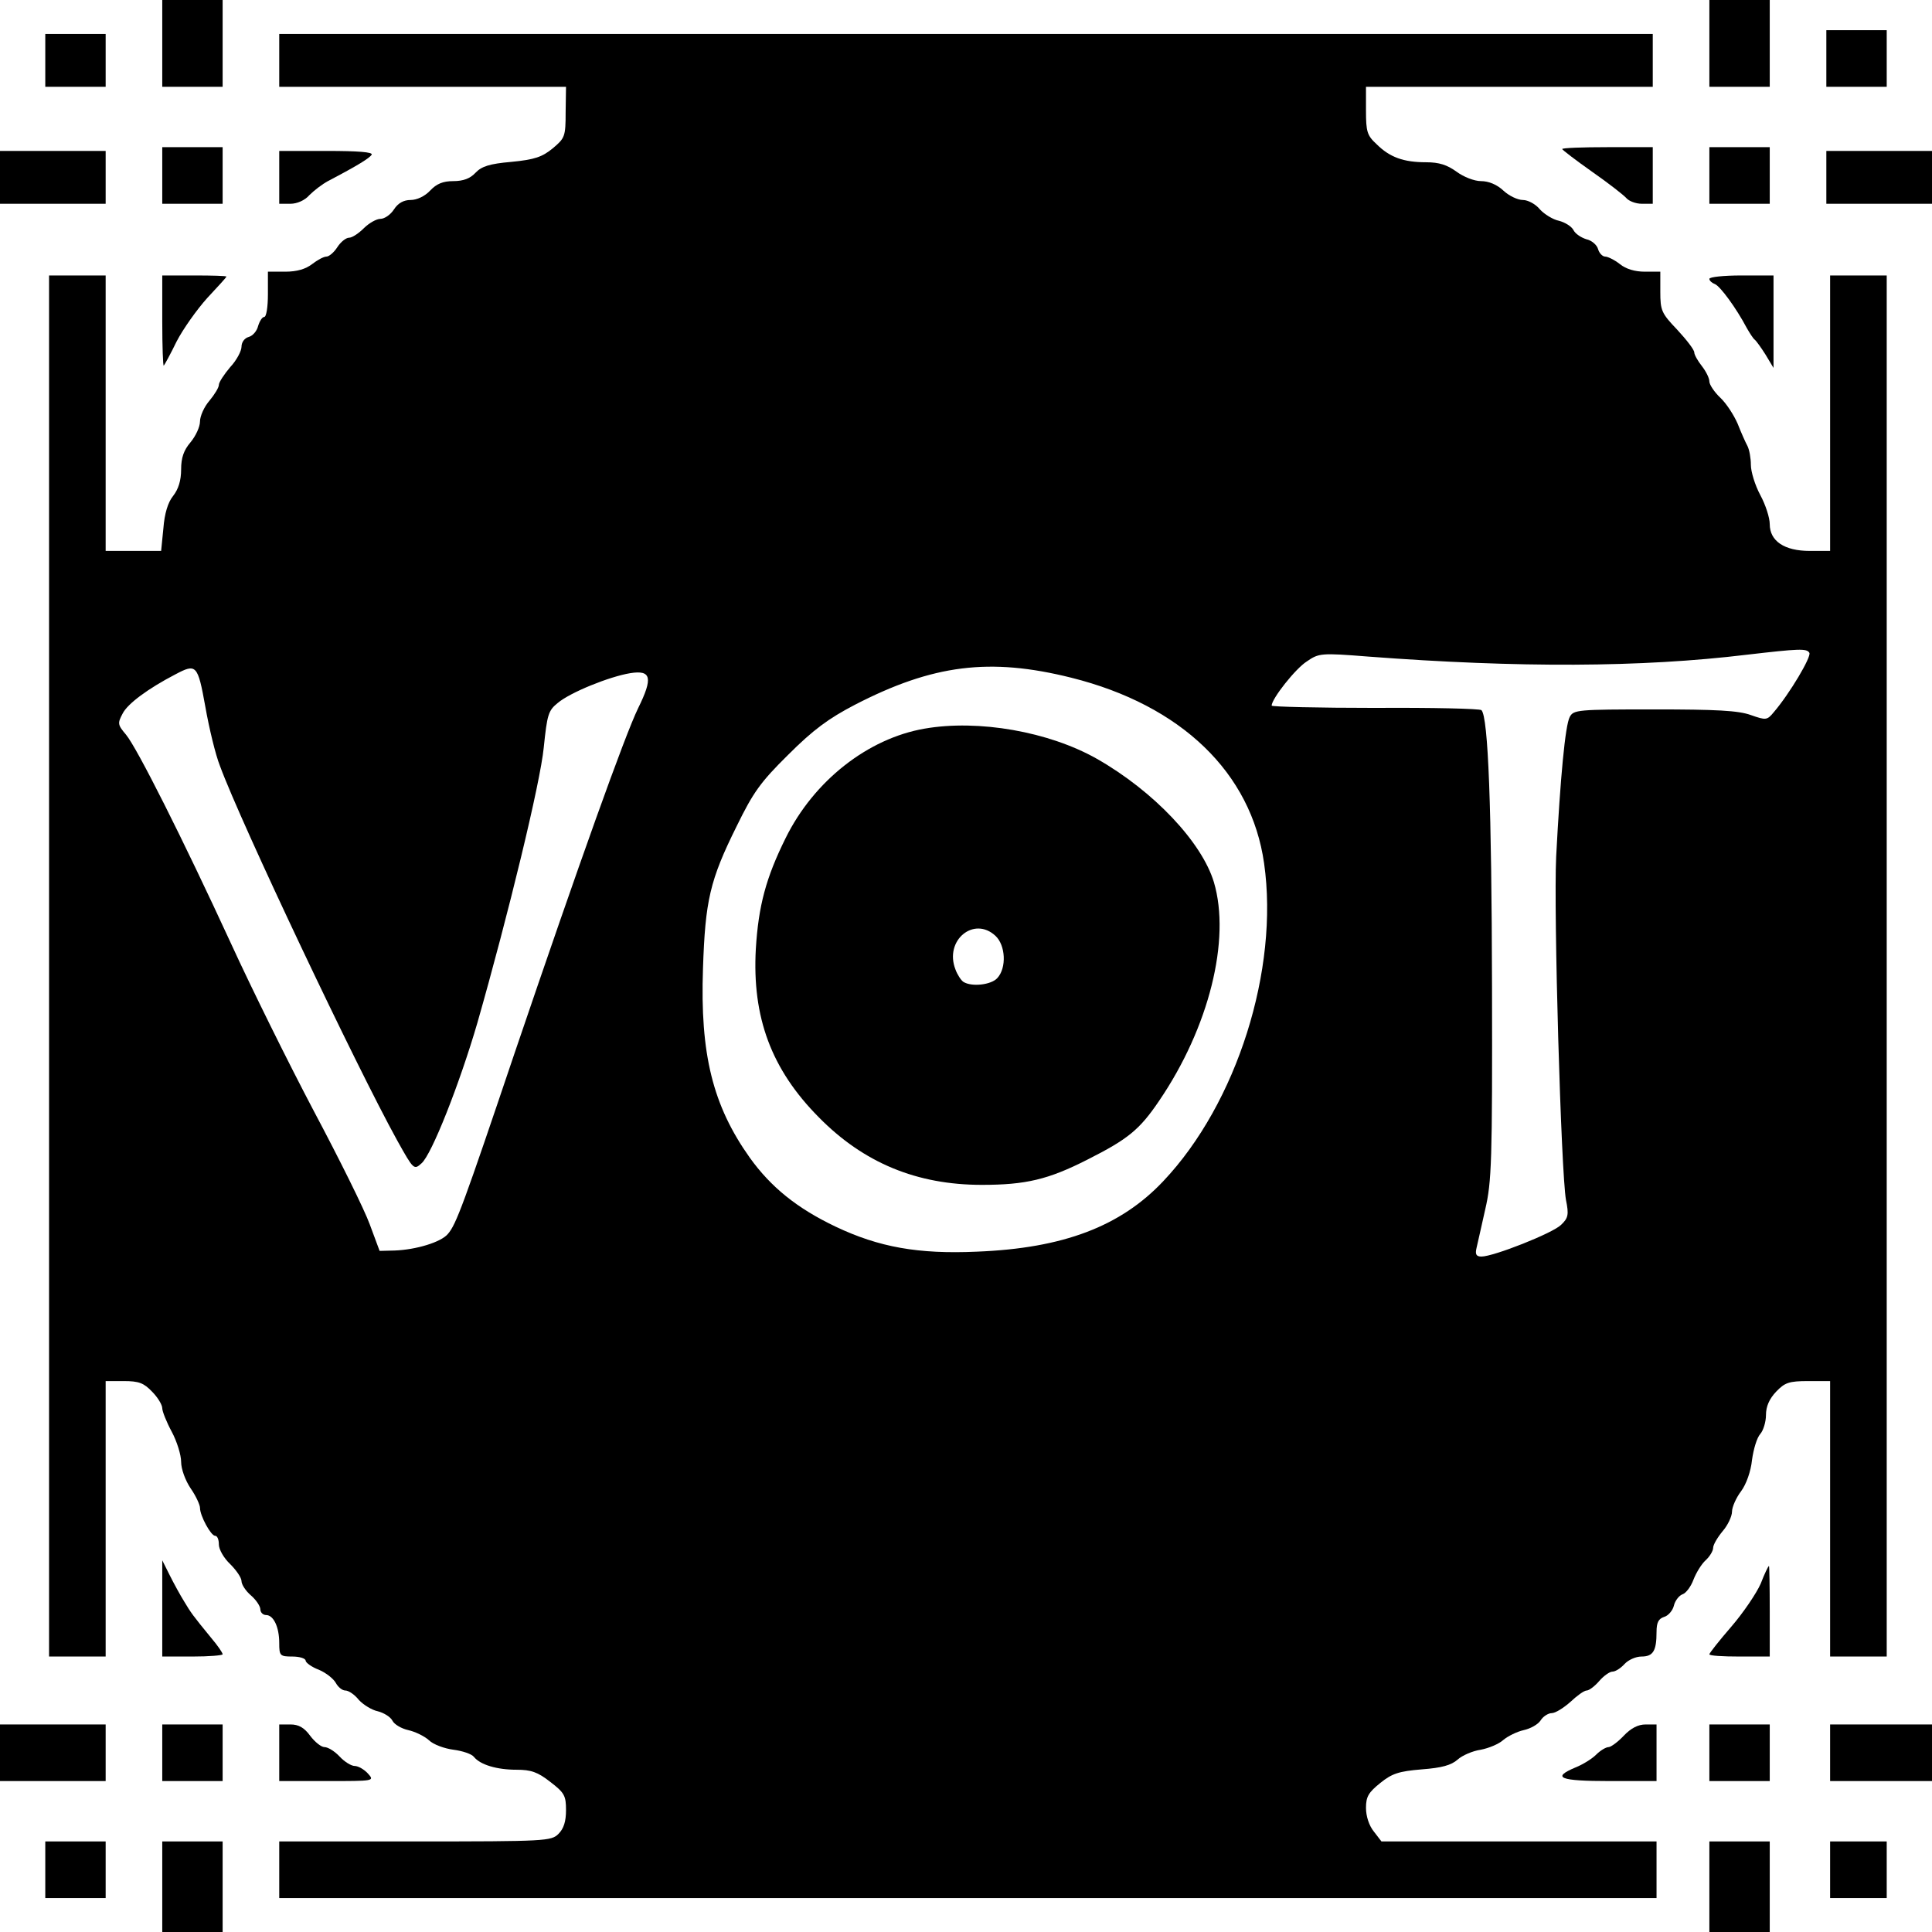
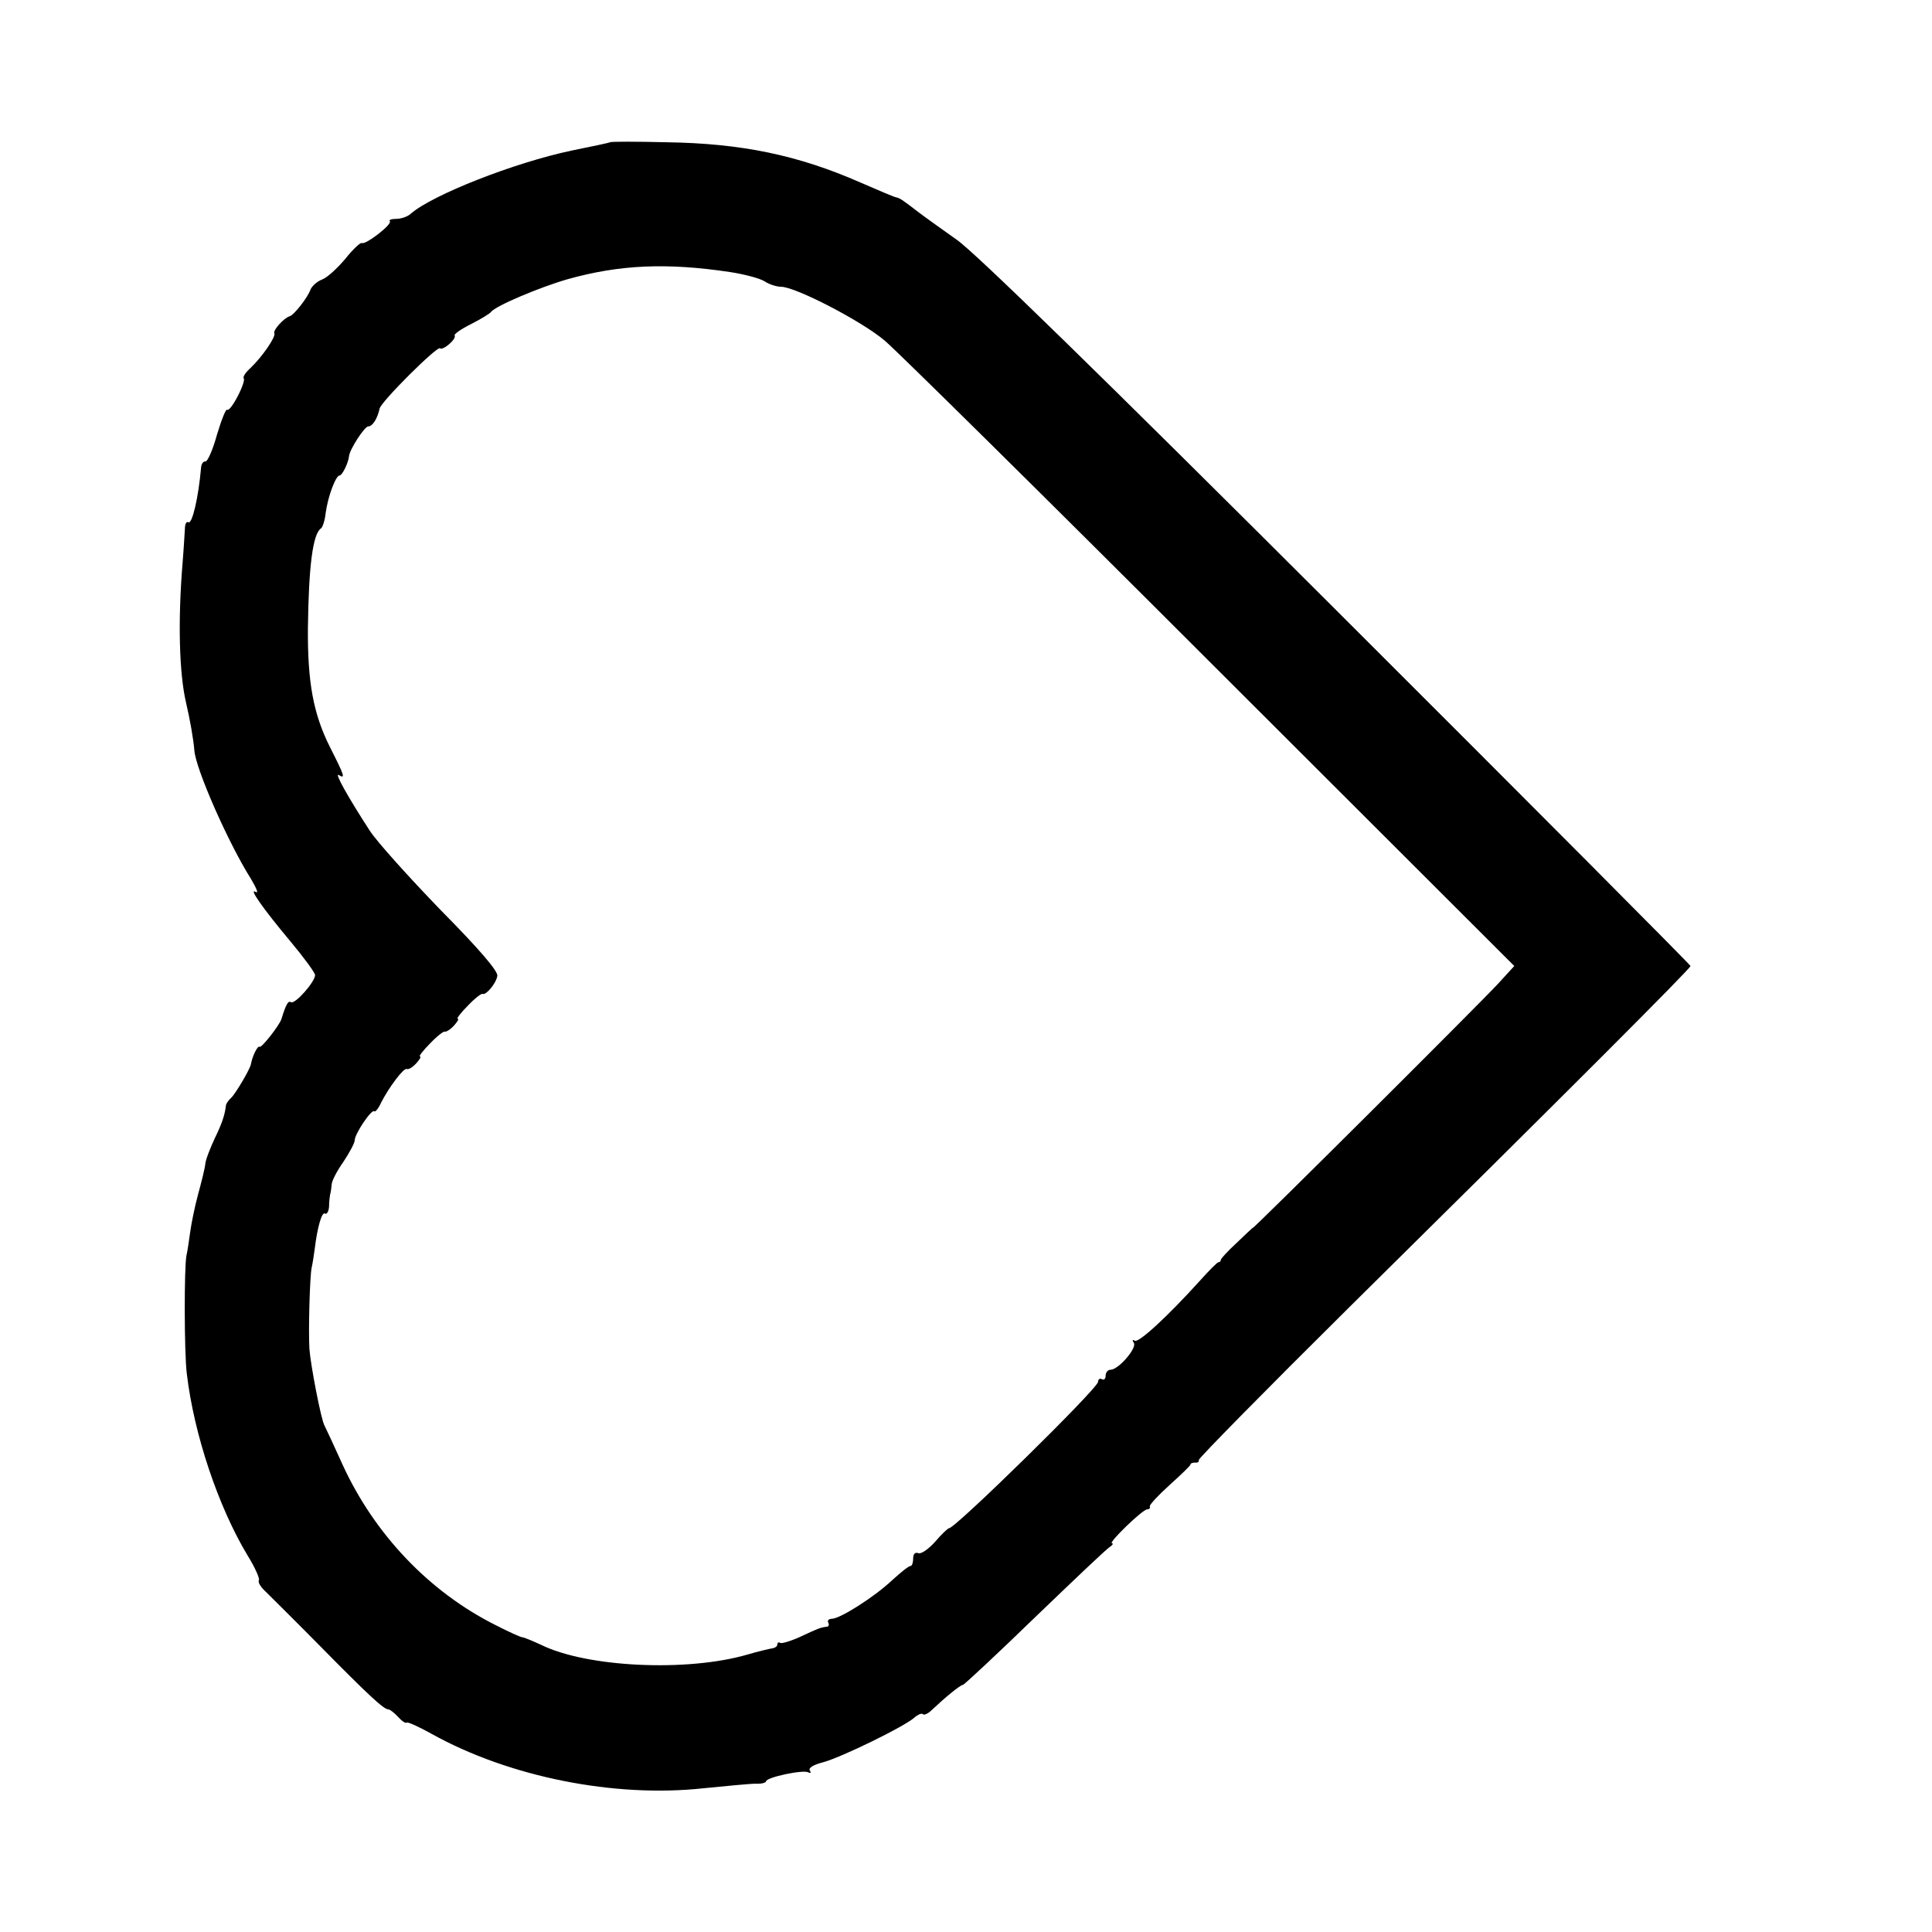
<svg xmlns="http://www.w3.org/2000/svg" version="1.0" width="512pt" height="512pt" viewBox="0 0 512 512" preserveAspectRatio="xMidYMid meet">
  <g transform="translate(0,512) scale(0.1,-0.1)" fill="#000000" stroke="none">
-     <path d="M430 5005 l0 -115 80 0 80 0 0 115 0 115 -80 0 -80 0 0 -115z" />
-     <path d="M4530 5005 l0 -115 80 0 80 0 0 115 0 115 -80 0 -80 0 0 -115z" />
-     <path d="M4840 4965 l0 -75 80 0 80 0 0 75 0 75 -80 0 -80 0 0 -75z" />
-     <path d="M120 4960 l0 -70 80 0 80 0 0 70 0 70 -80 0 -80 0 0 -70z" />
-     <path d="M740 4960 l0 -70 380 0 380 0 -1 -67 c0 -65 -2 -69 -34 -96 -28 -23 -48 -30 -110 -36 -58 -5 -79 -12 -95 -29 -14 -15 -32 -22 -59 -22 -27 0 -44 -7 -61 -25 -14 -15 -35 -25 -52 -25 -18 0 -33 -8 -44 -25 -9 -14 -25 -25 -36 -25 -10 0 -30 -11 -44 -25 -14 -14 -31 -25 -39 -25 -8 0 -22 -11 -31 -25 -9 -14 -22 -25 -29 -25 -7 0 -24 -9 -38 -20 -17 -13 -40 -20 -71 -20 l-46 0 0 -60 c0 -33 -4 -60 -10 -60 -5 0 -12 -11 -16 -24 -3 -13 -14 -26 -25 -29 -11 -3 -19 -14 -19 -26 0 -11 -13 -36 -30 -54 -16 -19 -30 -40 -30 -47 0 -7 -11 -25 -25 -42 -14 -16 -25 -41 -25 -55 0 -14 -11 -38 -25 -55 -18 -21 -25 -41 -25 -72 0 -29 -7 -52 -21 -70 -14 -17 -23 -47 -26 -86 l-6 -60 -73 0 -74 0 0 365 0 365 -75 0 -75 0 0 -1830 0 -1830 75 0 75 0 0 365 0 365 48 0 c40 0 53 -5 75 -28 15 -15 27 -35 27 -44 0 -8 11 -36 25 -62 14 -26 25 -62 25 -80 0 -19 11 -49 25 -70 14 -20 25 -44 25 -52 0 -21 29 -74 40 -74 6 0 10 -10 10 -23 0 -13 13 -36 30 -52 16 -16 30 -36 30 -45 0 -9 11 -26 25 -38 14 -12 25 -29 25 -37 0 -8 7 -15 15 -15 20 0 35 -32 35 -74 0 -34 2 -36 35 -36 19 0 35 -5 35 -11 0 -5 16 -17 35 -24 19 -8 39 -24 45 -35 6 -11 17 -20 25 -20 9 0 25 -11 36 -25 12 -13 35 -27 50 -30 16 -4 34 -15 39 -25 5 -10 24 -21 42 -25 18 -4 43 -16 55 -27 11 -11 41 -22 65 -25 23 -3 48 -11 54 -19 17 -21 61 -34 113 -34 38 0 56 -6 89 -32 38 -29 42 -37 42 -75 0 -30 -6 -49 -20 -63 -19 -19 -33 -20 -380 -20 l-360 0 0 -75 0 -75 1825 0 1825 0 0 75 0 75 -364 0 -365 0 -20 26 c-13 16 -21 41 -21 63 0 30 7 41 38 66 31 25 49 31 110 36 53 4 78 11 95 26 12 11 40 23 61 26 21 4 48 15 60 26 12 10 36 22 54 26 18 4 38 15 45 26 6 10 20 19 29 19 10 0 32 14 50 30 17 16 36 30 43 30 6 0 21 11 33 25 12 14 28 25 35 25 8 0 22 9 32 20 10 11 30 20 45 20 31 0 40 15 40 65 0 25 5 35 20 40 11 3 23 17 26 30 3 13 14 27 23 30 9 3 22 20 29 39 7 18 21 41 32 51 11 10 20 25 20 33 0 8 11 27 25 44 14 16 25 40 25 52 0 12 11 37 24 54 14 19 26 53 29 83 4 29 13 59 22 69 8 9 15 32 15 50 0 23 9 43 27 62 23 24 34 28 85 28 l58 0 0 -365 0 -365 75 0 75 0 0 1830 0 1830 -75 0 -75 0 0 -365 0 -365 -54 0 c-67 0 -106 26 -106 71 0 17 -11 51 -25 77 -14 26 -25 62 -25 80 0 18 -4 40 -9 50 -5 9 -17 36 -26 59 -10 23 -30 54 -46 69 -16 15 -29 35 -29 43 0 9 -9 27 -20 41 -11 14 -20 30 -20 36 0 7 -20 33 -45 60 -42 44 -45 51 -45 101 l0 53 -41 0 c-26 0 -50 7 -66 20 -14 11 -32 20 -39 20 -7 0 -16 9 -19 20 -3 11 -17 23 -31 26 -13 4 -29 14 -34 24 -5 10 -23 21 -39 25 -15 3 -38 17 -50 30 -11 14 -32 25 -45 25 -14 0 -37 11 -52 25 -17 16 -39 25 -59 25 -18 0 -46 11 -65 25 -25 18 -46 25 -81 25 -59 0 -96 13 -131 48 -25 23 -28 33 -28 89 l0 63 380 0 380 0 0 70 0 70 -1820 0 -1820 0 0 -70z m4055 -1570 c6 -10 -52 -108 -94 -157 -18 -22 -21 -22 -61 -8 -33 12 -92 15 -256 15 -203 0 -214 -1 -224 -20 -12 -22 -25 -161 -36 -370 -7 -147 13 -837 26 -910 8 -39 6 -48 -13 -66 -22 -22 -179 -84 -211 -84 -14 0 -17 6 -13 23 3 12 13 58 23 102 17 73 19 126 18 590 -1 474 -10 715 -28 733 -4 4 -131 7 -282 6 -151 0 -274 3 -274 6 0 18 63 98 93 117 32 22 37 23 163 13 397 -30 724 -29 1004 5 138 16 158 17 165 5z m-1956 -66 c292 -73 477 -252 511 -492 40 -281 -72 -636 -267 -842 -113 -120 -265 -178 -494 -187 -156 -7 -260 12 -374 66 -103 49 -172 105 -228 183 -98 138 -132 274 -124 502 6 179 18 233 89 376 44 90 63 117 137 190 66 66 107 96 176 132 207 107 358 126 574 72z m-2295 -76 c10 -57 27 -128 39 -158 55 -150 361 -796 470 -993 43 -77 44 -78 64 -60 27 23 101 211 148 372 82 287 167 637 176 730 9 87 12 98 37 118 33 28 137 70 192 79 56 9 61 -12 21 -93 -35 -72 -155 -407 -327 -913 -135 -400 -155 -455 -177 -480 -18 -22 -85 -42 -141 -44 l-40 -1 -26 70 c-14 39 -81 174 -148 300 -67 127 -166 327 -220 445 -129 280 -249 518 -278 553 -22 26 -23 30 -9 56 13 26 67 66 140 104 55 29 59 26 79 -85z" />
-     <path d="M2450 3189 c-150 -26 -293 -138 -368 -290 -52 -105 -72 -179 -79 -294 -10 -181 41 -319 167 -446 119 -121 260 -179 432 -179 116 0 176 14 280 67 107 54 138 79 190 156 132 194 190 427 145 579 -32 106 -159 241 -310 327 -127 72 -314 105 -457 80z m188 -549 c27 -25 30 -85 5 -112 -16 -18 -68 -24 -90 -10 -6 4 -16 19 -21 33 -30 77 49 142 106 89z" />
-     <path d="M430 4655 l0 -75 80 0 80 0 0 75 0 75 -80 0 -80 0 0 -75z" />
-     <path d="M4140 4725 c0 -2 35 -29 79 -60 43 -30 84 -62 91 -70 7 -8 25 -15 41 -15 l29 0 0 75 0 75 -120 0 c-66 0 -120 -2 -120 -5z" />
-     <path d="M4530 4655 l0 -75 80 0 80 0 0 75 0 75 -80 0 -80 0 0 -75z" />
-     <path d="M0 4650 l0 -70 140 0 140 0 0 70 0 70 -140 0 -140 0 0 -70z" />
-     <path d="M740 4650 l0 -70 30 0 c17 0 38 9 50 23 12 12 34 29 49 37 82 43 110 61 116 70 4 7 -37 10 -119 10 l-126 0 0 -70z" />
-     <path d="M4840 4650 l0 -70 140 0 140 0 0 70 0 70 -140 0 -140 0 0 -70z" />
-     <path d="M430 4268 c0 -67 2 -119 4 -117 2 2 18 31 34 64 17 33 54 85 81 115 28 30 51 55 51 57 0 2 -38 3 -85 3 l-85 0 0 -122z" />
-     <path d="M4530 4381 c0 -5 7 -11 15 -14 14 -6 56 -63 84 -116 8 -14 17 -28 21 -31 4 -3 17 -21 29 -40 l21 -35 0 123 0 122 -85 0 c-47 0 -85 -4 -85 -9z" />
-     <path d="M430 858 l0 -128 80 0 c44 0 80 3 80 6 0 4 -13 23 -30 43 -50 61 -54 67 -72 97 -10 16 -27 47 -38 69 l-20 40 0 -127z" />
-     <path d="M4666 923 c-11 -25 -46 -77 -78 -114 -32 -37 -58 -70 -58 -73 0 -4 36 -6 80 -6 l80 0 0 120 c0 66 -1 120 -2 120 -2 0 -12 -21 -22 -47z" />
-     <path d="M0 475 l0 -75 140 0 140 0 0 75 0 75 -140 0 -140 0 0 -75z" />
-     <path d="M430 475 l0 -75 80 0 80 0 0 75 0 75 -80 0 -80 0 0 -75z" />
-     <path d="M740 475 l0 -75 127 0 c125 0 126 0 108 20 -10 11 -26 20 -35 20 -9 0 -27 11 -40 25 -13 14 -31 25 -40 25 -9 0 -26 14 -38 30 -16 22 -31 30 -52 30 l-30 0 0 -75z" />
-     <path d="M4303 520 c-15 -16 -34 -30 -40 -30 -7 0 -22 -9 -33 -20 -11 -11 -35 -26 -55 -34 -64 -27 -42 -36 90 -36 l125 0 0 75 0 75 -29 0 c-20 0 -39 -10 -58 -30z" />
-     <path d="M4530 475 l0 -75 80 0 80 0 0 75 0 75 -80 0 -80 0 0 -75z" />
-     <path d="M4850 475 l0 -75 135 0 135 0 0 75 0 75 -135 0 -135 0 0 -75z" />
-     <path d="M120 165 l0 -75 80 0 80 0 0 75 0 75 -80 0 -80 0 0 -75z" />
-     <path d="M430 120 l0 -120 80 0 80 0 0 120 0 120 -80 0 -80 0 0 -120z" />
-     <path d="M4530 120 l0 -120 80 0 80 0 0 120 0 120 -80 0 -80 0 0 -120z" />
-     <path d="M4850 165 l0 -75 75 0 75 0 0 75 0 75 -75 0 -75 0 0 -75z" />
+     <path d="M1617 4743 c-1 -1 -47 -11 -102 -22 -152 -32 -368 -117 -426 -167 -8 -8 -26 -14 -39 -14 -13 0 -20 -3 -17 -6 8 -8 -65 -64 -74 -58 -4 2 -24 -17 -44 -42 -21 -25 -48 -50 -62 -55 -13 -5 -26 -17 -30 -26 -7 -21 -44 -68 -55 -71 -15 -4 -45 -37 -41 -45 5 -9 -33 -64 -64 -93 -13 -12 -20 -23 -17 -27 3 -3 -4 -24 -16 -47 -12 -23 -24 -39 -28 -36 -3 4 -15 -26 -27 -66 -11 -40 -25 -72 -31 -71 -5 1 -10 -6 -11 -15 -7 -81 -24 -153 -34 -146 -5 3 -9 -5 -9 -18 -1 -13 -3 -52 -6 -88 -13 -156 -9 -295 9 -372 10 -42 20 -99 22 -126 3 -49 91 -248 150 -341 14 -24 21 -39 13 -35 -21 13 19 -44 91 -130 36 -43 66 -84 66 -90 0 -18 -53 -78 -64 -72 -7 5 -13 -5 -25 -44 -5 -17 -54 -79 -58 -74 -5 4 -19 -24 -23 -46 -2 -13 -39 -75 -51 -88 -8 -7 -14 -16 -15 -20 -3 -26 -10 -48 -30 -89 -12 -26 -24 -56 -25 -68 -1 -11 -10 -47 -19 -80 -9 -33 -18 -78 -21 -100 -3 -22 -7 -50 -10 -63 -6 -31 -6 -255 1 -312 19 -162 84 -354 161 -482 20 -32 33 -62 30 -66 -3 -5 5 -18 17 -29 12 -12 77 -76 144 -144 130 -132 170 -169 182 -169 4 0 16 -9 26 -20 10 -11 20 -18 23 -15 3 2 32 -11 66 -30 205 -114 484 -170 721 -144 61 6 122 12 138 12 15 -1 27 3 27 6 0 11 100 32 112 24 7 -3 8 -1 4 5 -4 7 9 15 36 22 48 13 214 94 241 118 9 8 20 13 23 9 3 -3 14 2 23 11 35 33 76 67 83 67 3 0 90 81 191 179 102 98 191 183 199 187 7 5 9 9 5 9 -12 0 81 90 93 90 6 0 9 4 7 8 -1 4 23 30 53 57 30 27 55 51 55 54 0 3 5 5 12 5 7 -1 11 2 10 7 -1 4 177 185 395 401 581 574 908 901 908 908 0 3 -422 427 -937 941 -630 629 -961 952 -1008 984 -38 27 -83 59 -100 72 -43 33 -50 38 -60 40 -6 1 -48 19 -94 39 -166 73 -316 104 -514 107 -81 2 -149 2 -150 0z m318 -344 c39 -6 80 -17 92 -25 12 -8 32 -14 43 -14 38 0 214 -91 275 -143 33 -28 422 -412 864 -854 l804 -803 -43 -47 c-40 -44 -650 -652 -650 -647 0 1 -19 -17 -43 -40 -24 -22 -43 -43 -42 -46 0 -3 -3 -5 -6 -5 -3 0 -25 -22 -50 -50 -85 -94 -162 -165 -172 -158 -6 4 -7 1 -2 -6 8 -14 -41 -71 -62 -71 -7 0 -13 -7 -13 -16 0 -8 -4 -12 -10 -9 -5 3 -10 0 -10 -7 0 -17 -378 -388 -395 -388 -3 0 -20 -16 -37 -36 -17 -19 -37 -33 -44 -30 -9 3 -14 -2 -14 -14 0 -11 -3 -20 -7 -20 -5 0 -26 -17 -49 -38 -48 -45 -138 -102 -160 -102 -8 0 -12 -5 -9 -10 3 -6 1 -11 -4 -11 -17 -2 -24 -5 -71 -27 -24 -11 -48 -18 -52 -16 -4 3 -8 1 -8 -4 0 -5 -6 -9 -12 -10 -7 -1 -38 -8 -68 -17 -159 -46 -424 -34 -546 26 -24 11 -46 20 -49 20 -3 -1 -36 14 -73 33 -175 88 -319 240 -403 422 -22 49 -44 96 -49 106 -9 15 -37 161 -40 203 -3 48 1 194 6 216 3 13 6 35 8 49 7 58 19 99 27 94 5 -3 10 5 11 18 0 13 2 28 3 33 2 6 3 17 4 26 0 9 14 36 31 60 16 24 30 50 30 57 0 17 45 84 52 77 2 -3 11 7 18 23 21 41 60 93 68 89 4 -2 15 4 25 15 9 10 14 18 10 18 -4 0 8 16 27 35 18 19 36 33 39 31 3 -1 14 5 24 16 9 10 14 18 10 18 -4 0 8 16 27 35 18 19 36 33 39 31 9 -4 36 28 39 48 2 12 -47 70 -150 174 -84 87 -170 182 -189 212 -57 88 -94 154 -81 146 18 -11 15 -2 -24 75 -44 88 -59 172 -58 314 2 165 13 251 35 265 4 3 10 21 12 40 6 45 27 100 37 100 7 0 23 33 25 51 1 17 41 79 51 79 11 0 24 20 30 47 3 18 153 167 160 160 7 -7 44 24 39 34 -3 3 17 17 43 30 26 13 50 28 53 32 11 16 130 66 203 87 139 39 264 44 431 19z" />
  </g>
</svg>
